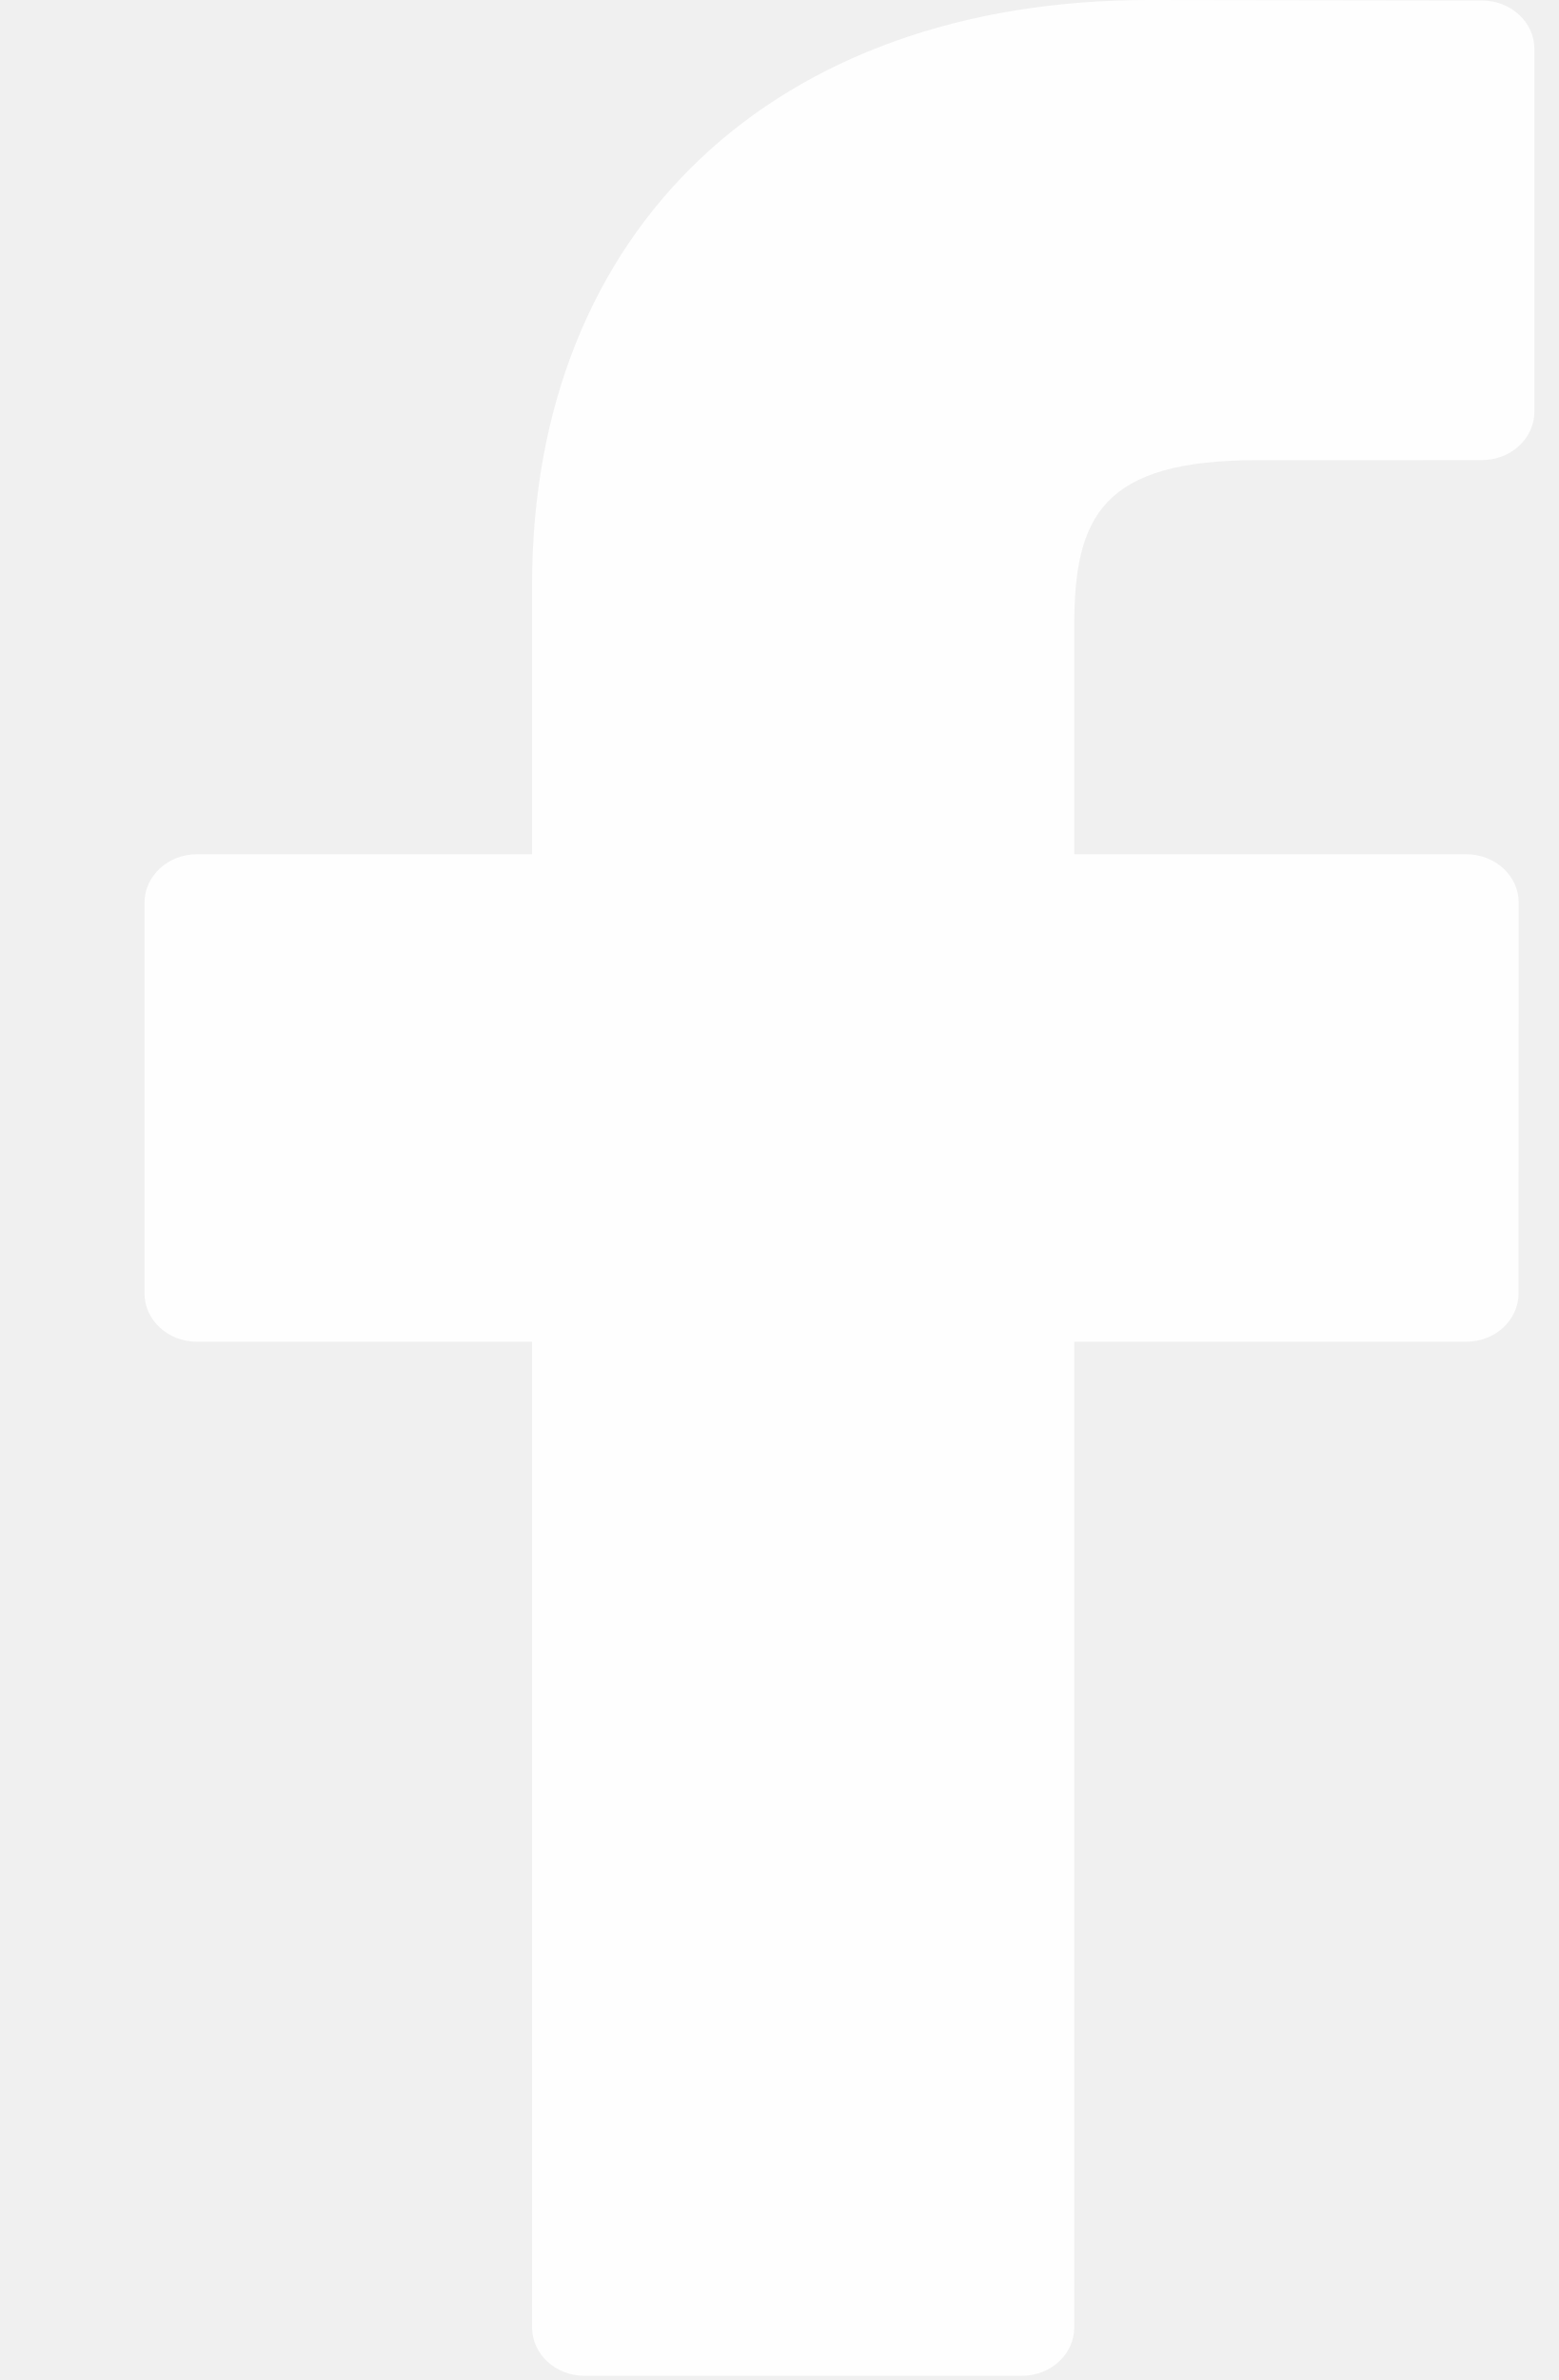
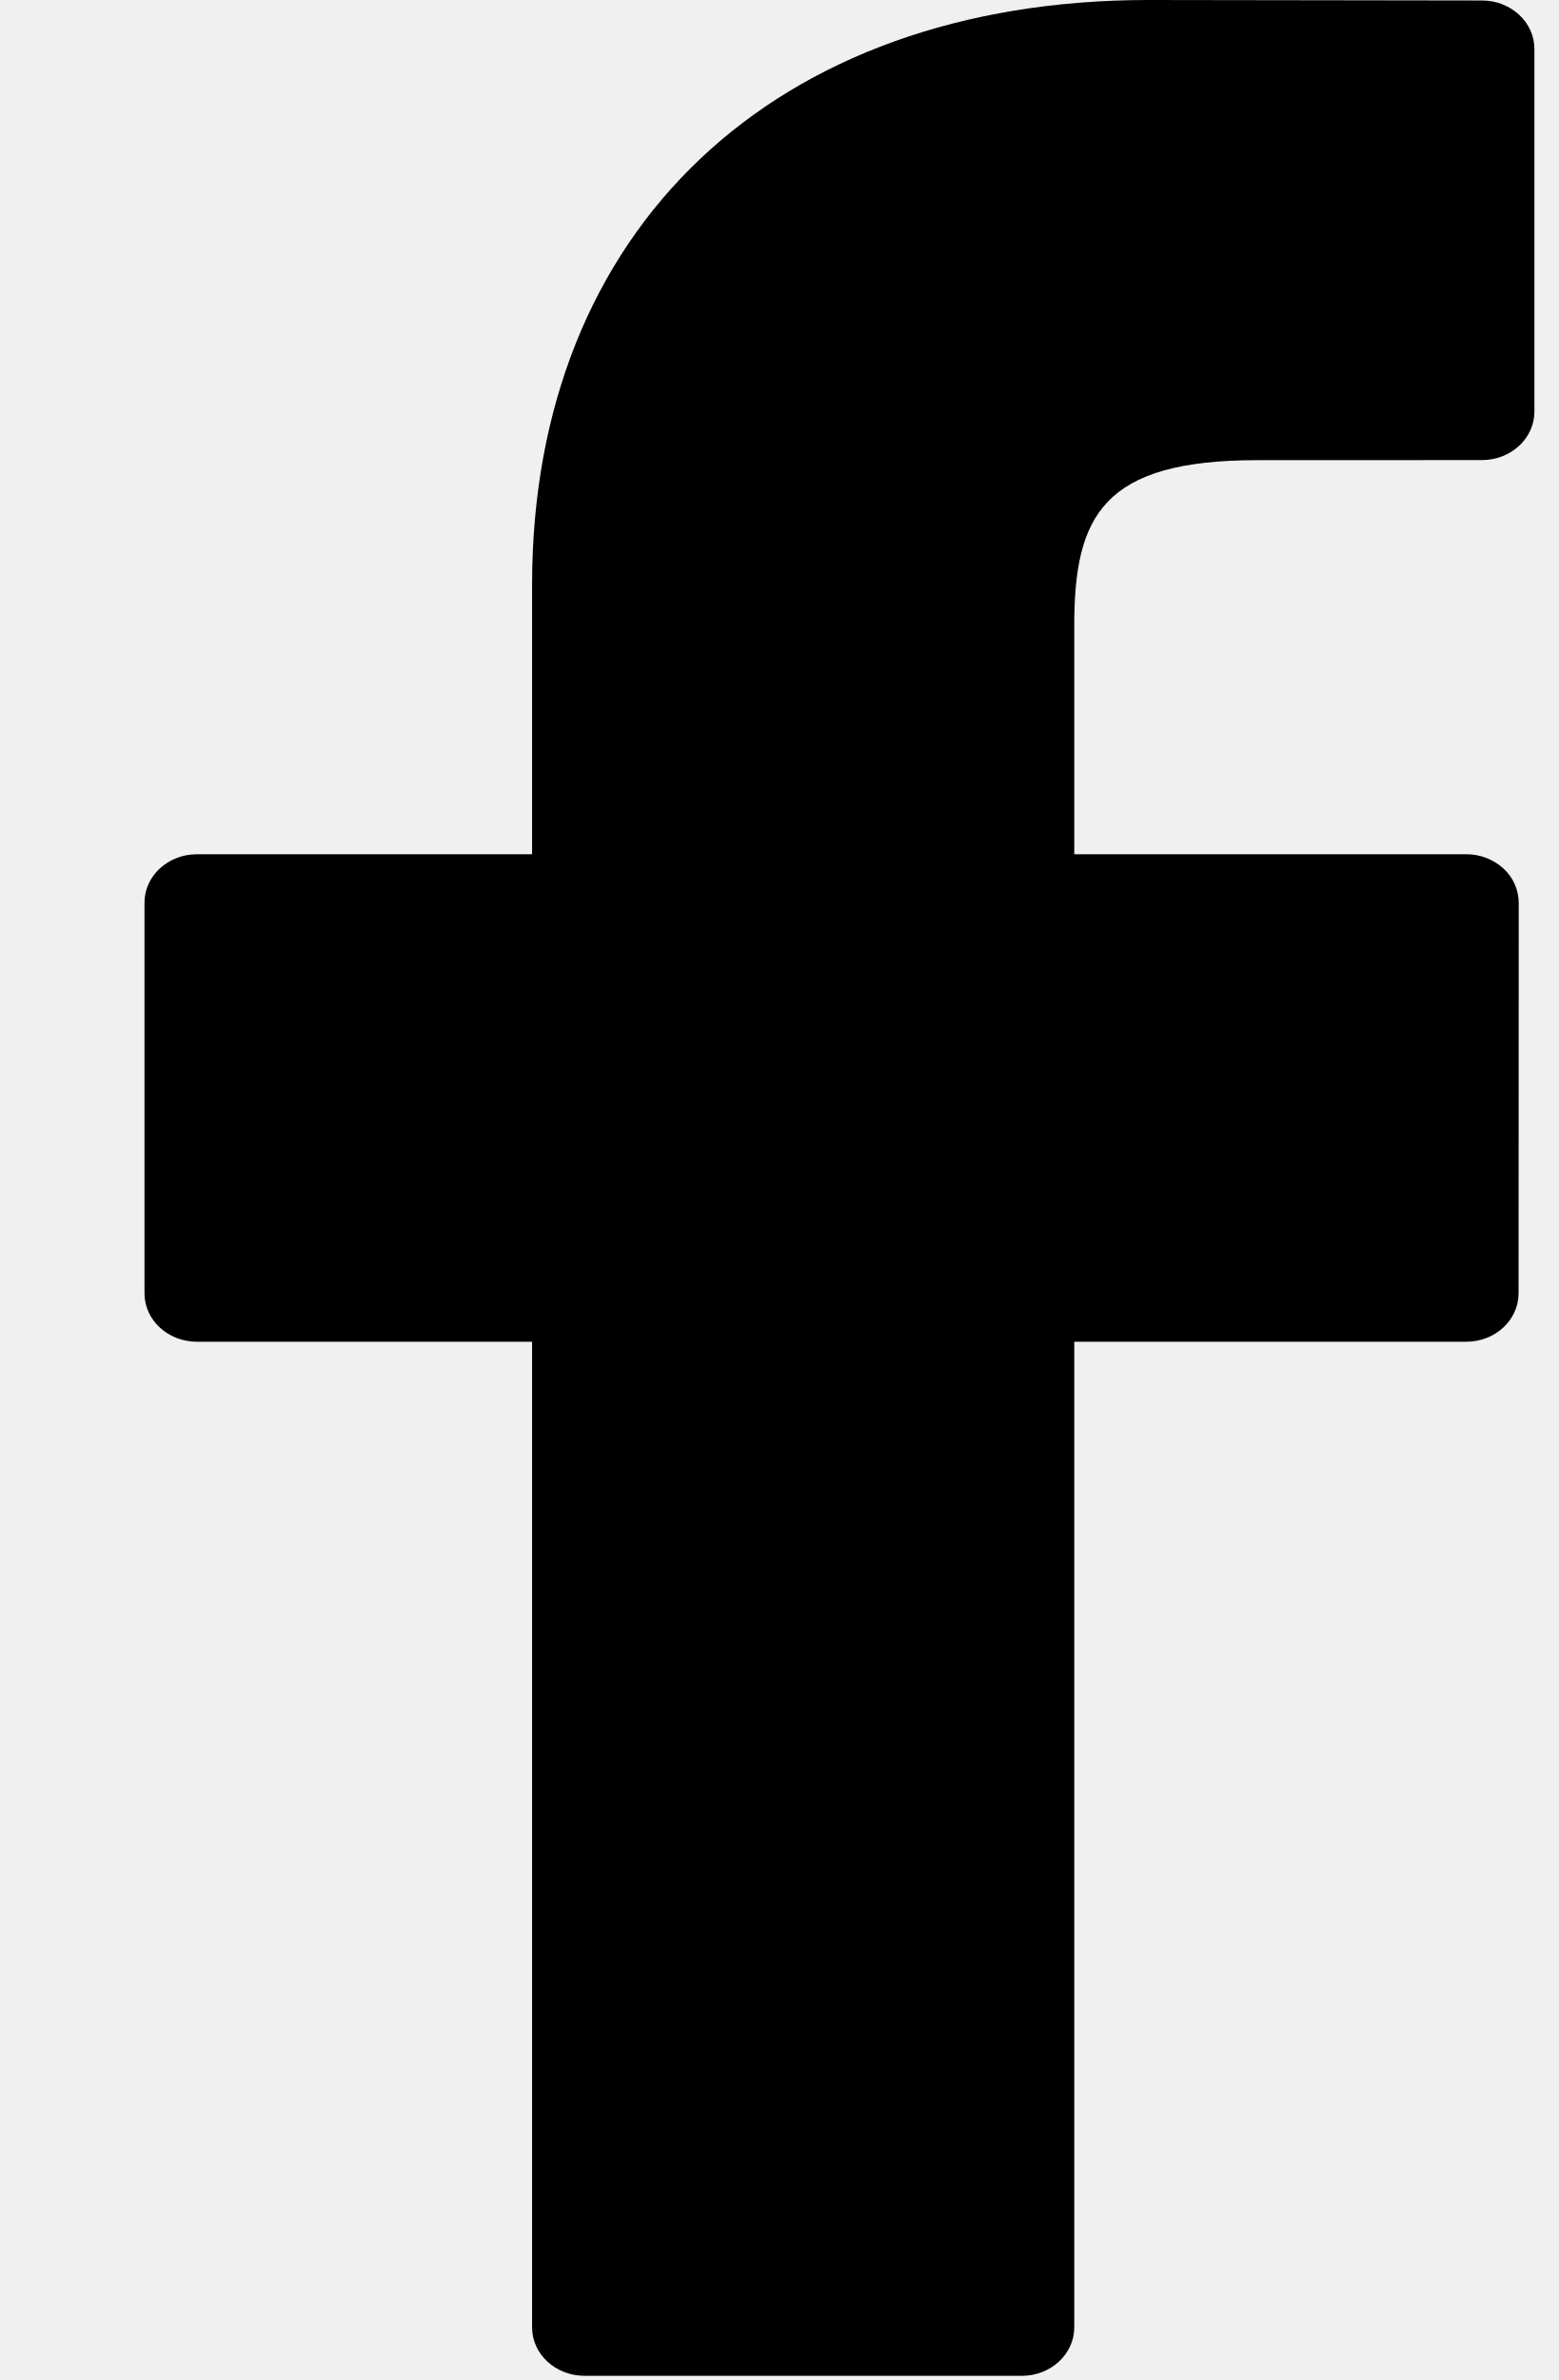
<svg xmlns="http://www.w3.org/2000/svg" viewBox="0 0 19 29" fill="none">
-   <g clip-path="url(#clip0_805:273)">
-     <path d="M18.063 0.006L14 0C9.435 0 6.485 2.796 6.485 7.124V10.409H2.4C2.047 10.409 1.761 10.674 1.761 11V15.759C1.761 16.085 2.047 16.349 2.4 16.349H6.485V28.359C6.485 28.685 6.771 28.949 7.124 28.949H12.454C12.807 28.949 13.093 28.684 13.093 28.359V16.349H17.87C18.223 16.349 18.508 16.085 18.508 15.759L18.51 11C18.51 10.843 18.443 10.693 18.323 10.582C18.204 10.472 18.041 10.409 17.871 10.409H13.093V7.625C13.093 6.286 13.438 5.607 15.325 5.607L18.062 5.606C18.415 5.606 18.701 5.341 18.701 5.016V0.596C18.701 0.271 18.415 0.007 18.063 0.006Z" fill="#FEFEFE" />
+   <g clip-path="url(#a)">
+     <path d="M18.063.006 14 0C9.435 0 6.485 2.796 6.485 7.124v3.285H2.4c-.353 0-.639.265-.639.59v4.76c0 .326.286.59.64.59h4.084v12.01c0 .326.286.59.64.59h5.33c.352 0 .638-.265.638-.59v-12.01h4.777c.353 0 .638-.264.638-.59l.002-4.76a.57.57 0 0 0-.187-.417.667.667 0 0 0-.452-.173h-4.778V7.625c0-1.339.345-2.018 2.232-2.018l2.737-.001c.353 0 .639-.265.639-.59V.596c0-.325-.286-.59-.638-.59Z" fill="#000" />
  </g>
  <defs>
-     <clipPath id="clip0_805:273">
-       <rect width="18.634" height="29" fill="white" transform="translate(0.0673828)" />
+     <clipPath id="a">
+       <path fill="#fff" transform="translate(.067)" d="M0 0h18.634v29H0z" />
    </clipPath>
  </defs>
</svg>
